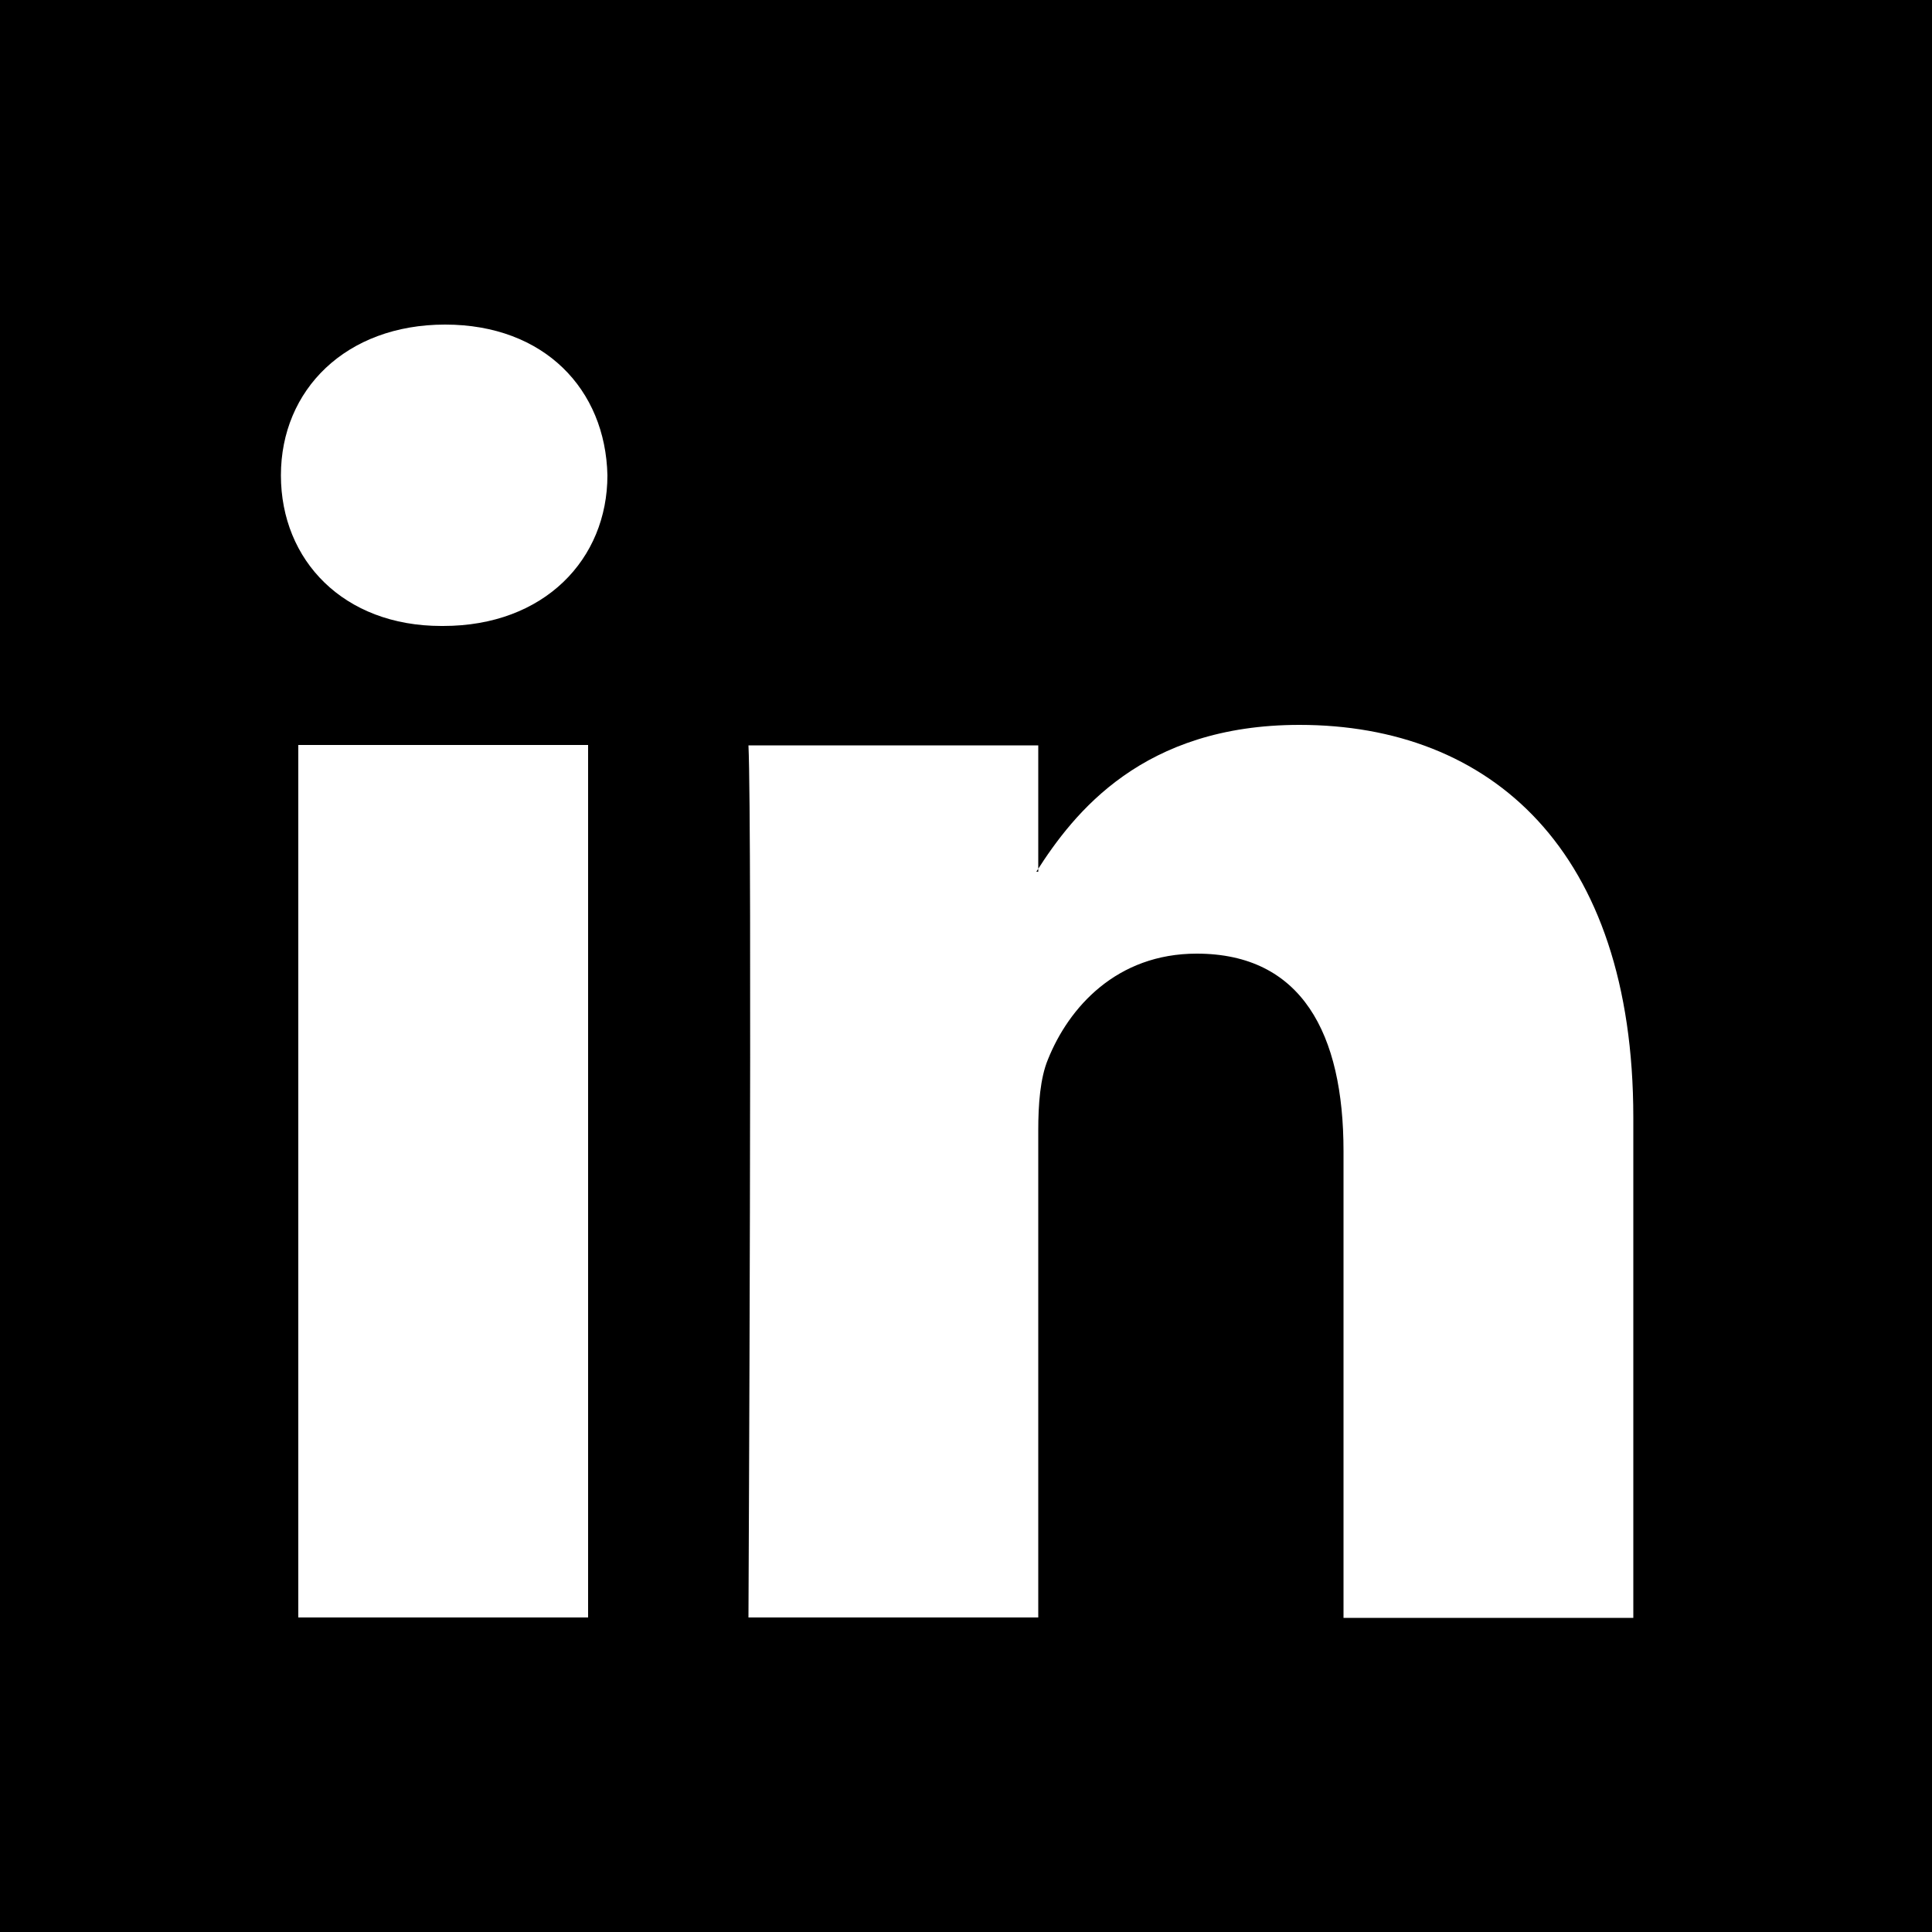
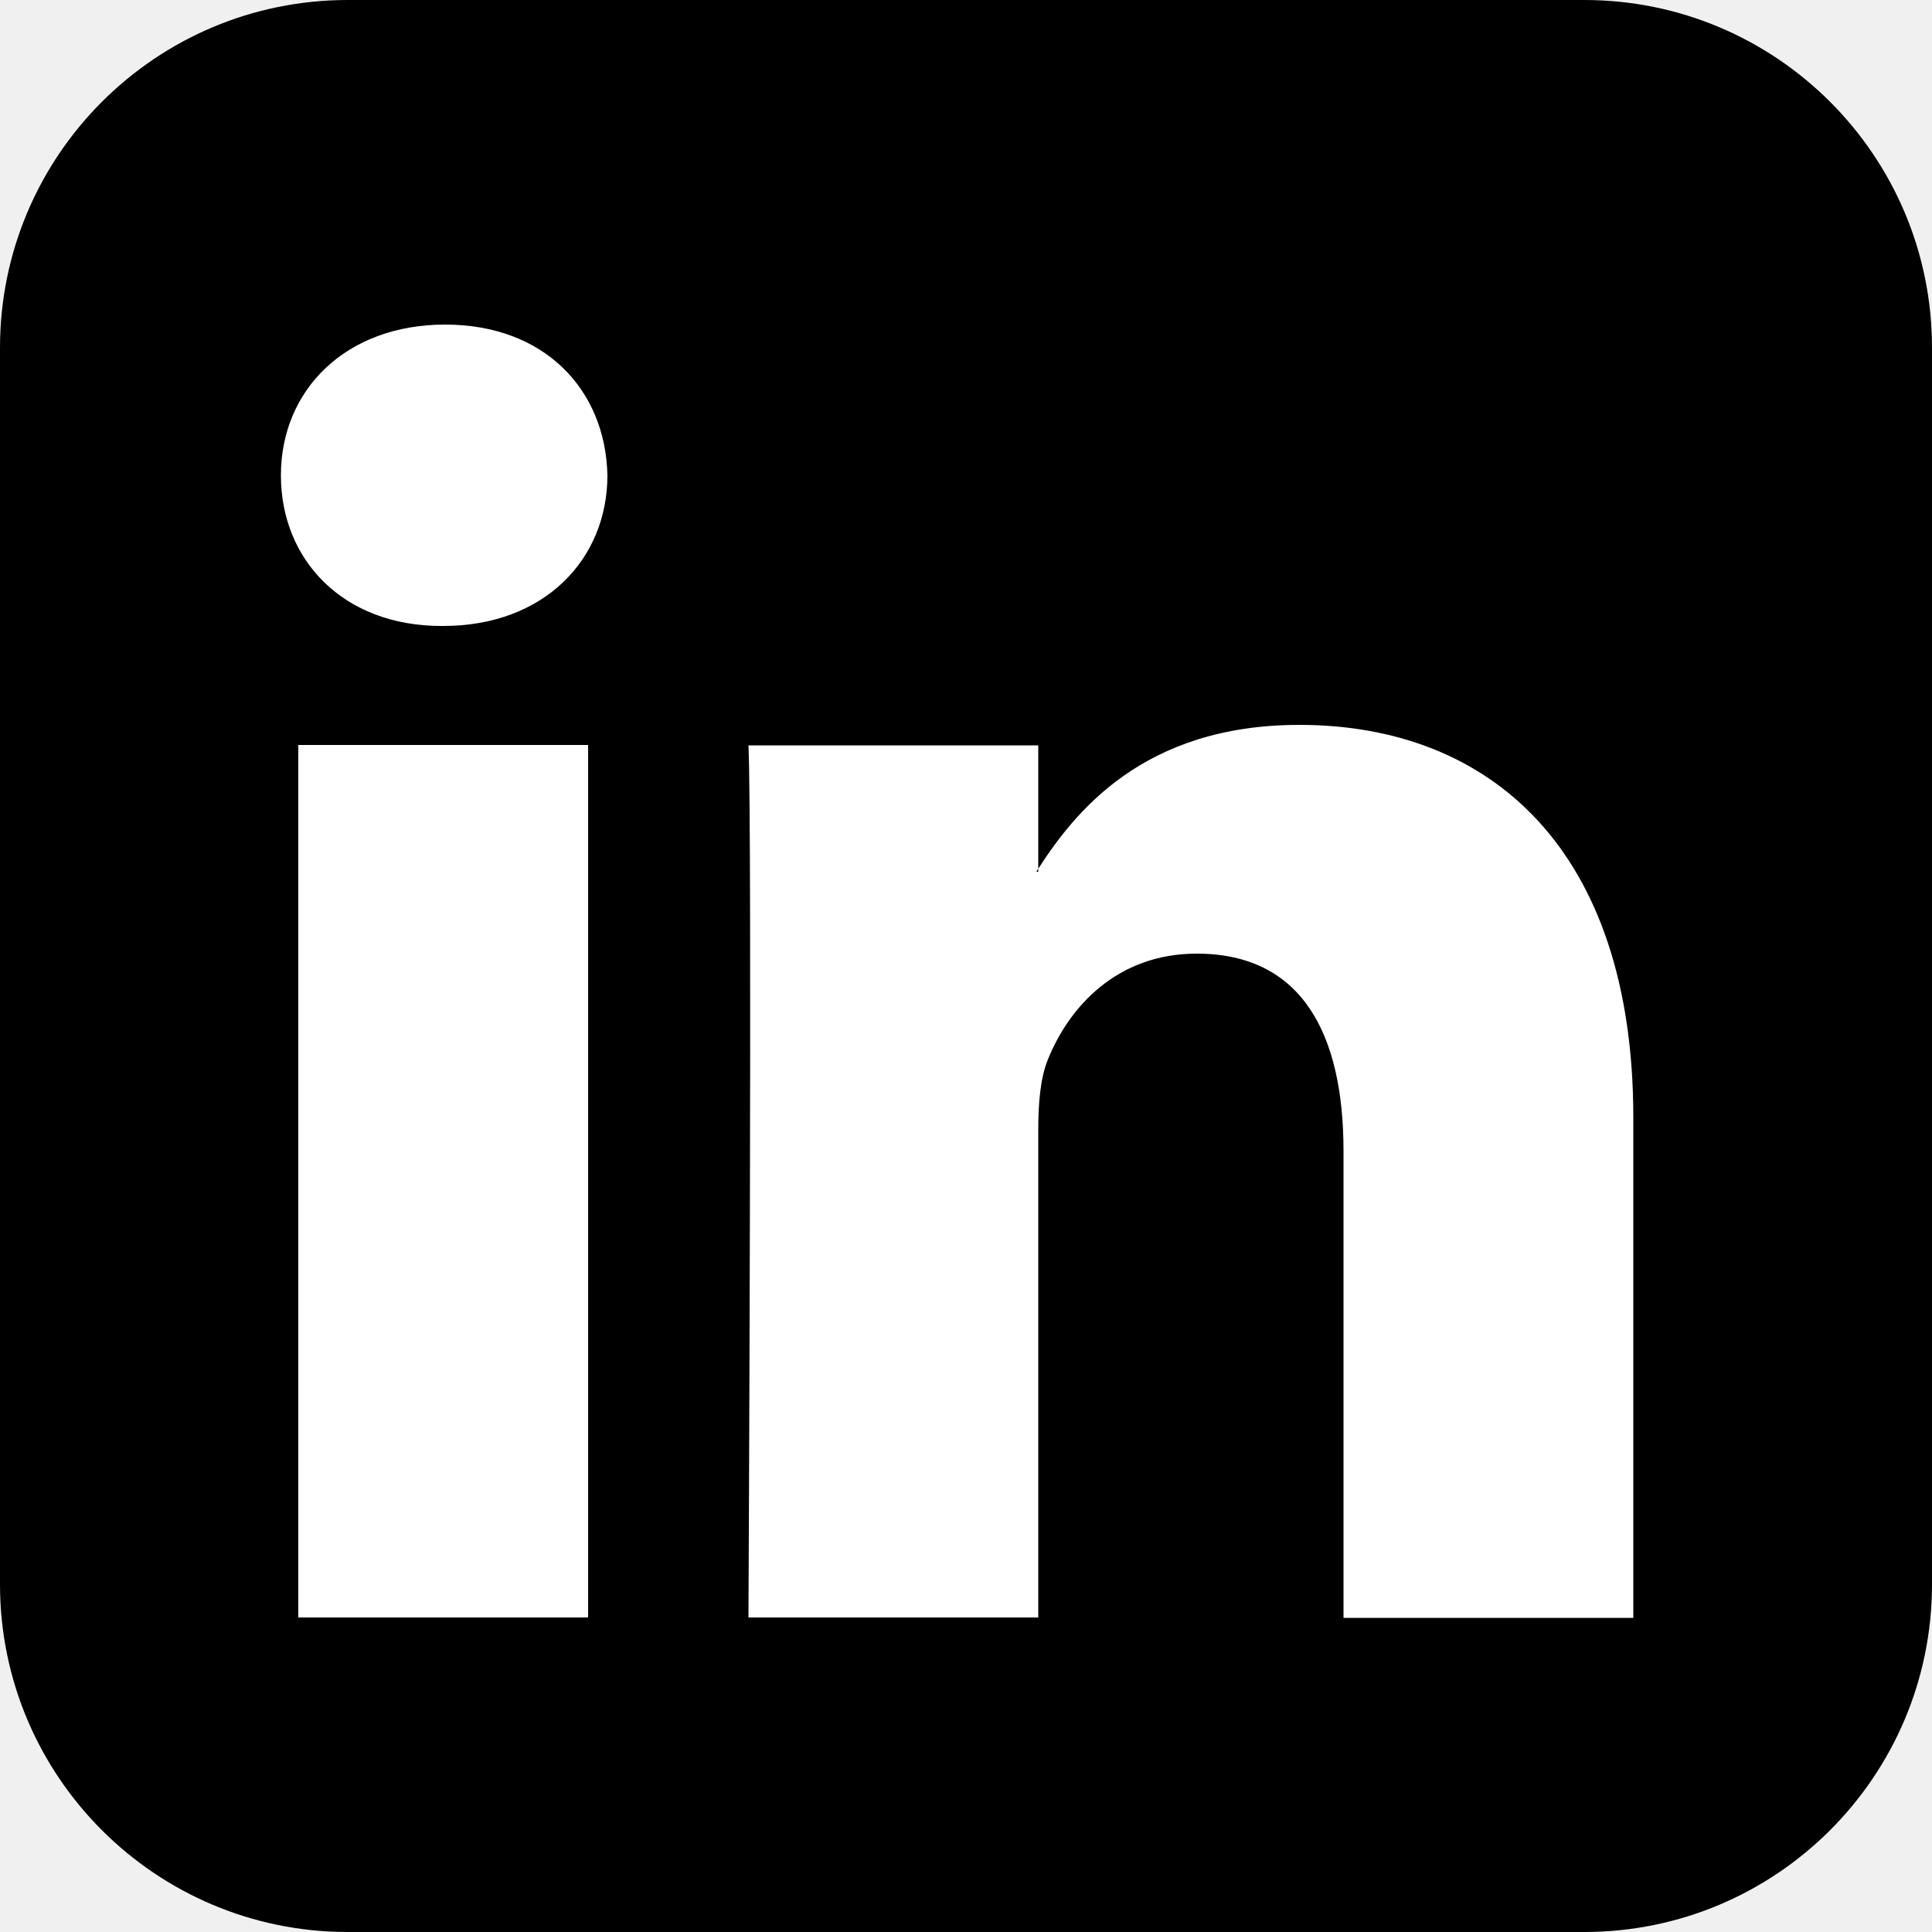
<svg xmlns="http://www.w3.org/2000/svg" id="Layer_2" data-name="Layer 2" viewBox="0 0 50 50">
  <defs>
    <style>
      .cls-1, .cls-2 {
        stroke-width: 0px;
      }

      .cls-2 {
        fill: #fff;
        fill-rule: evenodd;
      }
    </style>
  </defs>
  <g id="Layer_1-2" data-name="Layer 1">
    <g>
-       <rect class="cls-1" width="50" height="50" />
+       <rect class="cls-1" width="50" height="50" rx="9" ry="9" />
      <g id="layer1">
        <g id="g3019">
          <path id="path28" class="cls-2" d="m15.22,41.86v-22.58h-7.5v22.58h7.5Zm-3.75-25.66c2.62,0,4.25-1.73,4.25-3.9-.05-2.22-1.63-3.9-4.2-3.9s-4.25,1.69-4.25,3.9,1.63,3.9,4.15,3.9h.05Z" />
          <path id="path30" class="cls-2" d="m19.37,41.86h7.5v-12.61c0-.67.05-1.35.25-1.83.54-1.35,1.78-2.74,3.85-2.74,2.72,0,3.8,2.07,3.8,5.11v12.08h7.5v-12.95c0-6.93-3.7-10.16-8.64-10.16-4.05,0-5.83,2.26-6.81,3.8h.05v-3.27h-7.5c.1,2.12,0,22.58,0,22.58h0Z" />
        </g>
      </g>
    </g>
  </g>
</svg>
